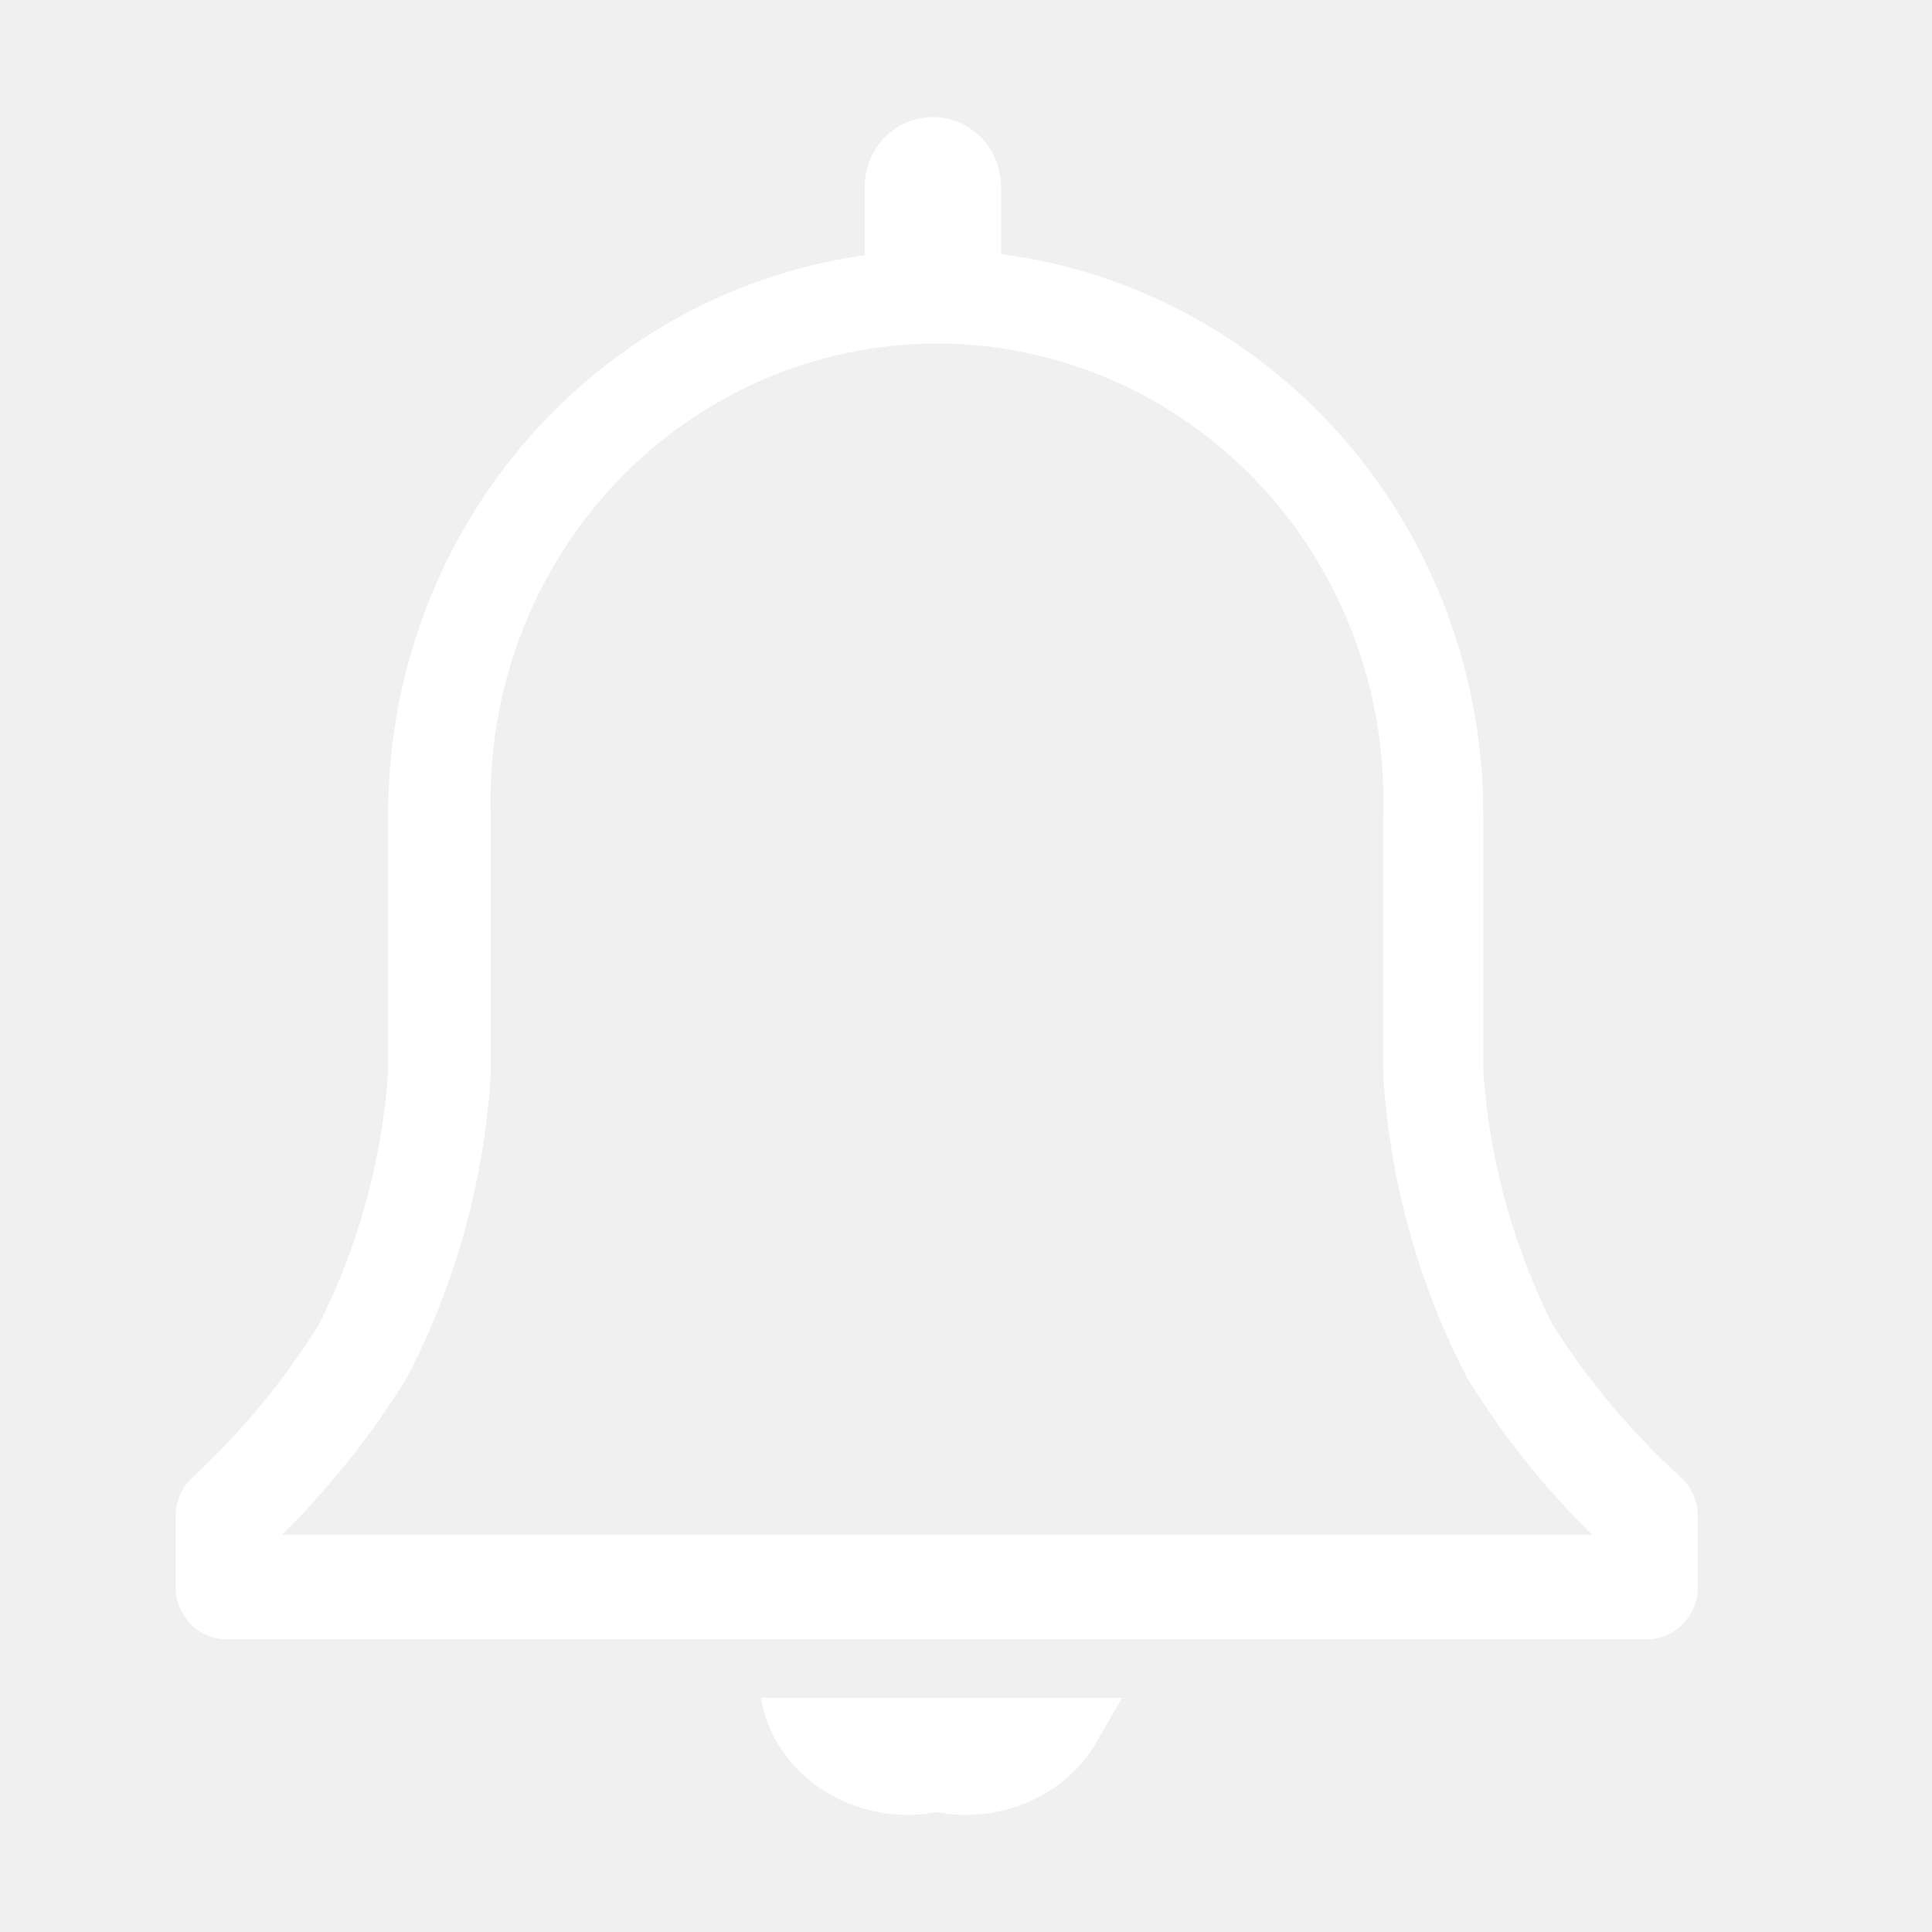
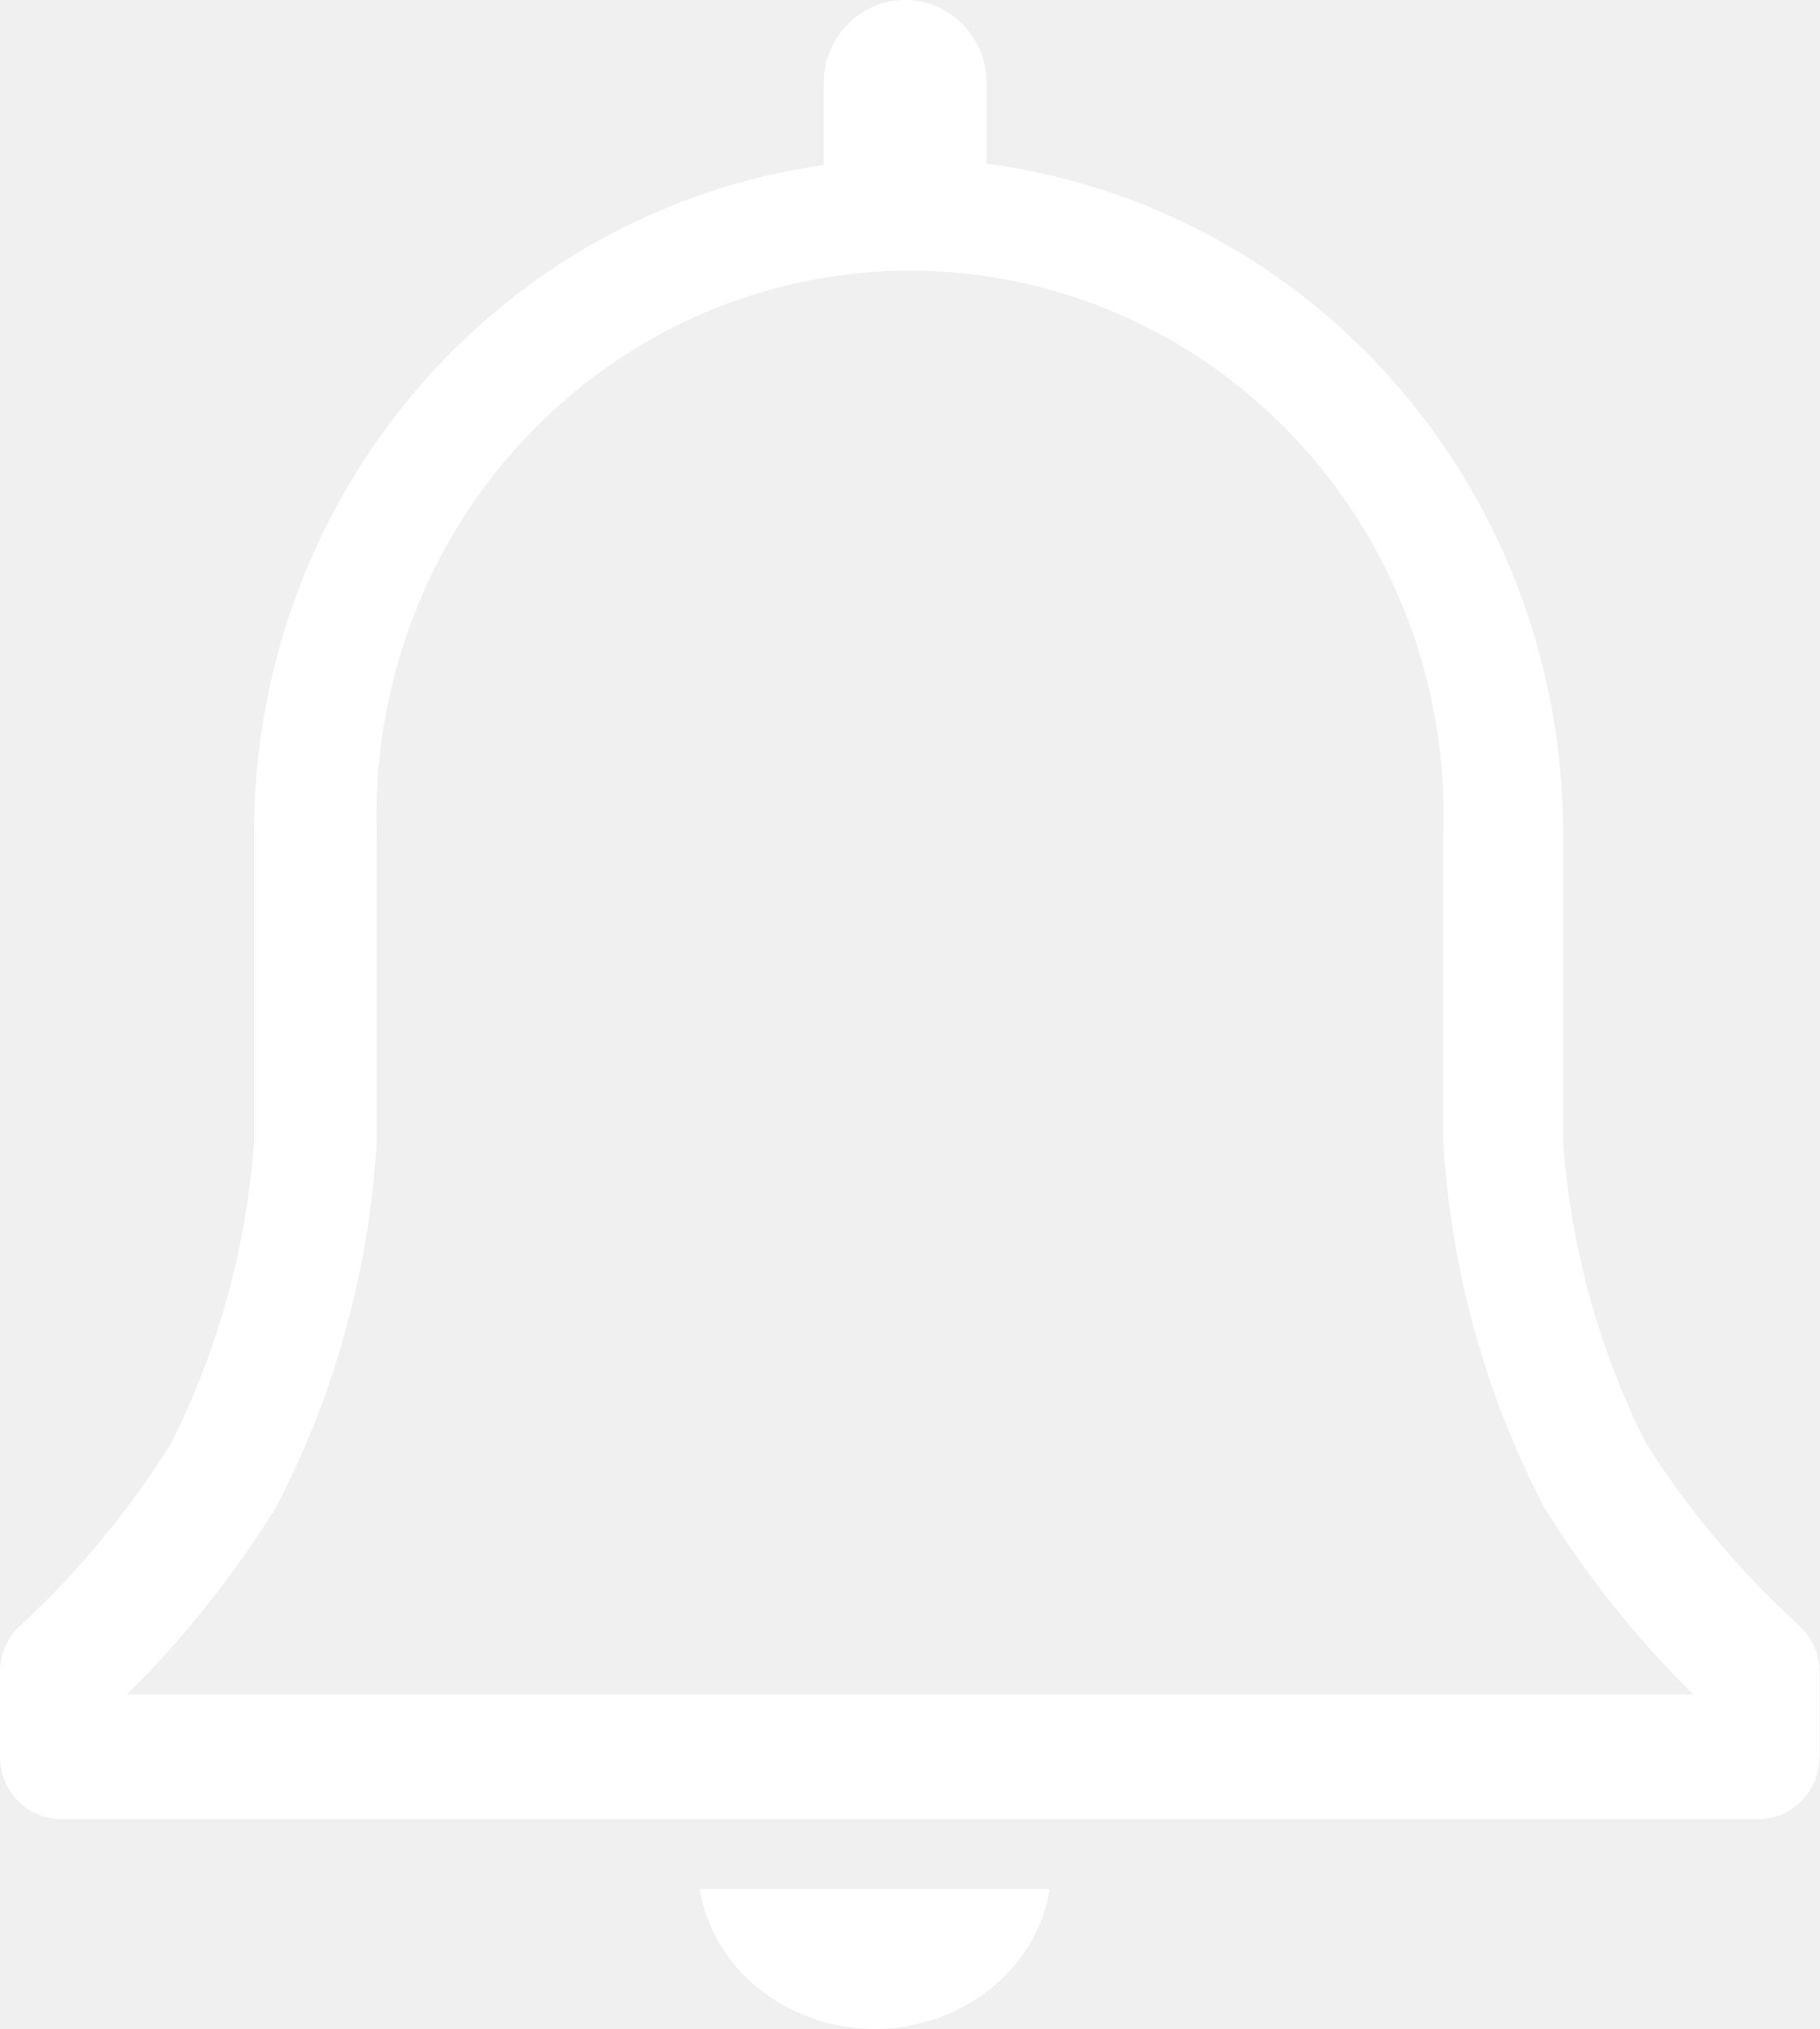
- <svg xmlns="http://www.w3.org/2000/svg" width="33" height="33" viewBox="0 0 33 33" fill="none">
-   <path d="M28.703 25.227C27.862 24.461 27.125 23.583 26.513 22.616C25.845 21.28 25.445 19.823 25.336 18.327V13.924C25.341 11.575 24.508 9.305 22.991 7.541C21.474 5.776 19.379 4.638 17.099 4.34V3.19C17.099 2.874 16.977 2.572 16.758 2.349C16.54 2.125 16.244 2 15.935 2C15.626 2 15.329 2.125 15.111 2.349C14.893 2.572 14.77 2.874 14.77 3.19V4.358C12.51 4.677 10.441 5.822 8.944 7.581C7.447 9.34 6.625 11.593 6.63 13.924V18.327C6.52 19.823 6.12 21.28 5.452 22.616C4.85 23.58 4.126 24.459 3.297 25.227C3.204 25.311 3.129 25.414 3.078 25.529C3.027 25.644 3 25.77 3 25.896V27.108C3 27.345 3.092 27.572 3.256 27.739C3.419 27.906 3.641 28 3.872 28H28.128C28.359 28 28.581 27.906 28.744 27.739C28.908 27.572 29 27.345 29 27.108V25.896C29 25.77 28.973 25.644 28.922 25.529C28.871 25.414 28.796 25.311 28.703 25.227ZM4.815 26.217C5.627 25.416 6.341 24.518 6.944 23.543C7.785 21.93 8.276 20.151 8.383 18.327V13.924C8.349 12.879 8.52 11.838 8.888 10.862C9.255 9.886 9.811 8.996 10.522 8.245C11.233 7.493 12.085 6.895 13.027 6.487C13.969 6.079 14.981 5.868 16.004 5.868C17.027 5.868 18.04 6.079 18.982 6.487C19.924 6.895 20.776 7.493 21.487 8.245C22.198 8.996 22.754 9.886 23.121 10.862C23.489 11.838 23.66 12.879 23.625 13.924V18.327C23.732 20.151 24.224 21.93 25.065 23.543C25.668 24.518 26.382 25.416 27.194 26.217H4.815Z" fill="white" />
-   <path d="M15.547 31C16.146 30.987 16.721 30.779 17.17 30.413C17.619 30.047 17.913 29.547 18 29H13C13.09 29.562 13.398 30.074 13.866 30.442C14.335 30.81 14.932 31.008 15.547 31Z" fill="white" />
-   <path d="M17.854 30.026C17.495 30.318 17.03 30.489 16.539 30.5C16.035 30.506 15.55 30.343 15.175 30.049C14.976 29.892 14.816 29.705 14.699 29.5H18.302C18.19 29.695 18.04 29.874 17.854 30.026Z" fill="white" stroke="white" />
+ <svg xmlns="http://www.w3.org/2000/svg" width="26" height="29" viewBox="0 0 26 29" fill="none">
+   <path d="M25.703 23.227C24.862 22.461 24.125 21.583 23.513 20.616C22.845 19.28 22.445 17.823 22.336 16.327V11.924C22.341 9.575 21.508 7.305 19.991 5.541C18.474 3.776 16.379 2.638 14.099 2.34V1.19C14.099 0.874 13.977 0.572 13.758 0.349C13.54 0.125 13.243 0 12.935 0C12.626 0 12.329 0.125 12.111 0.349C11.893 0.572 11.77 0.874 11.77 1.19V2.358C9.51 2.677 7.441 3.822 5.944 5.581C4.447 7.34 3.625 9.593 3.63 11.924V16.327C3.52 17.823 3.12 19.28 2.452 20.616C1.85 21.58 1.126 22.459 0.297 23.227C0.204 23.311 0.129 23.414 0.078 23.529C0.027 23.644 0 23.77 0 23.896V25.108C0 25.345 0.092 25.572 0.256 25.739C0.419 25.906 0.641 26 0.872 26H25.128C25.359 26 25.581 25.906 25.744 25.739C25.908 25.572 26 25.345 26 25.108V23.896C26 23.77 25.973 23.644 25.922 23.529C25.871 23.414 25.796 23.311 25.703 23.227ZM1.815 24.217C2.627 23.416 3.341 22.518 3.944 21.543C4.785 19.93 5.276 18.151 5.383 16.327V11.924C5.349 10.879 5.52 9.838 5.888 8.862C6.255 7.886 6.811 6.996 7.522 6.245C8.233 5.493 9.085 4.895 10.027 4.487C10.969 4.079 11.981 3.868 13.004 3.868C14.027 3.868 15.04 4.079 15.982 4.487C16.924 4.895 17.776 5.493 18.487 6.245C19.198 6.996 19.754 7.886 20.121 8.862C20.489 9.838 20.66 10.879 20.625 11.924V16.327C20.732 18.151 21.224 19.93 22.065 21.543C22.668 22.518 23.382 23.416 24.194 24.217H1.815Z" fill="white" />
+   <path d="M12.547 29C13.146 28.987 13.721 28.779 14.17 28.413C14.619 28.047 14.913 27.547 15 27H10C10.09 27.562 10.398 28.074 10.866 28.442C11.335 28.81 11.932 29.008 12.547 29Z" fill="white" />
</svg>
